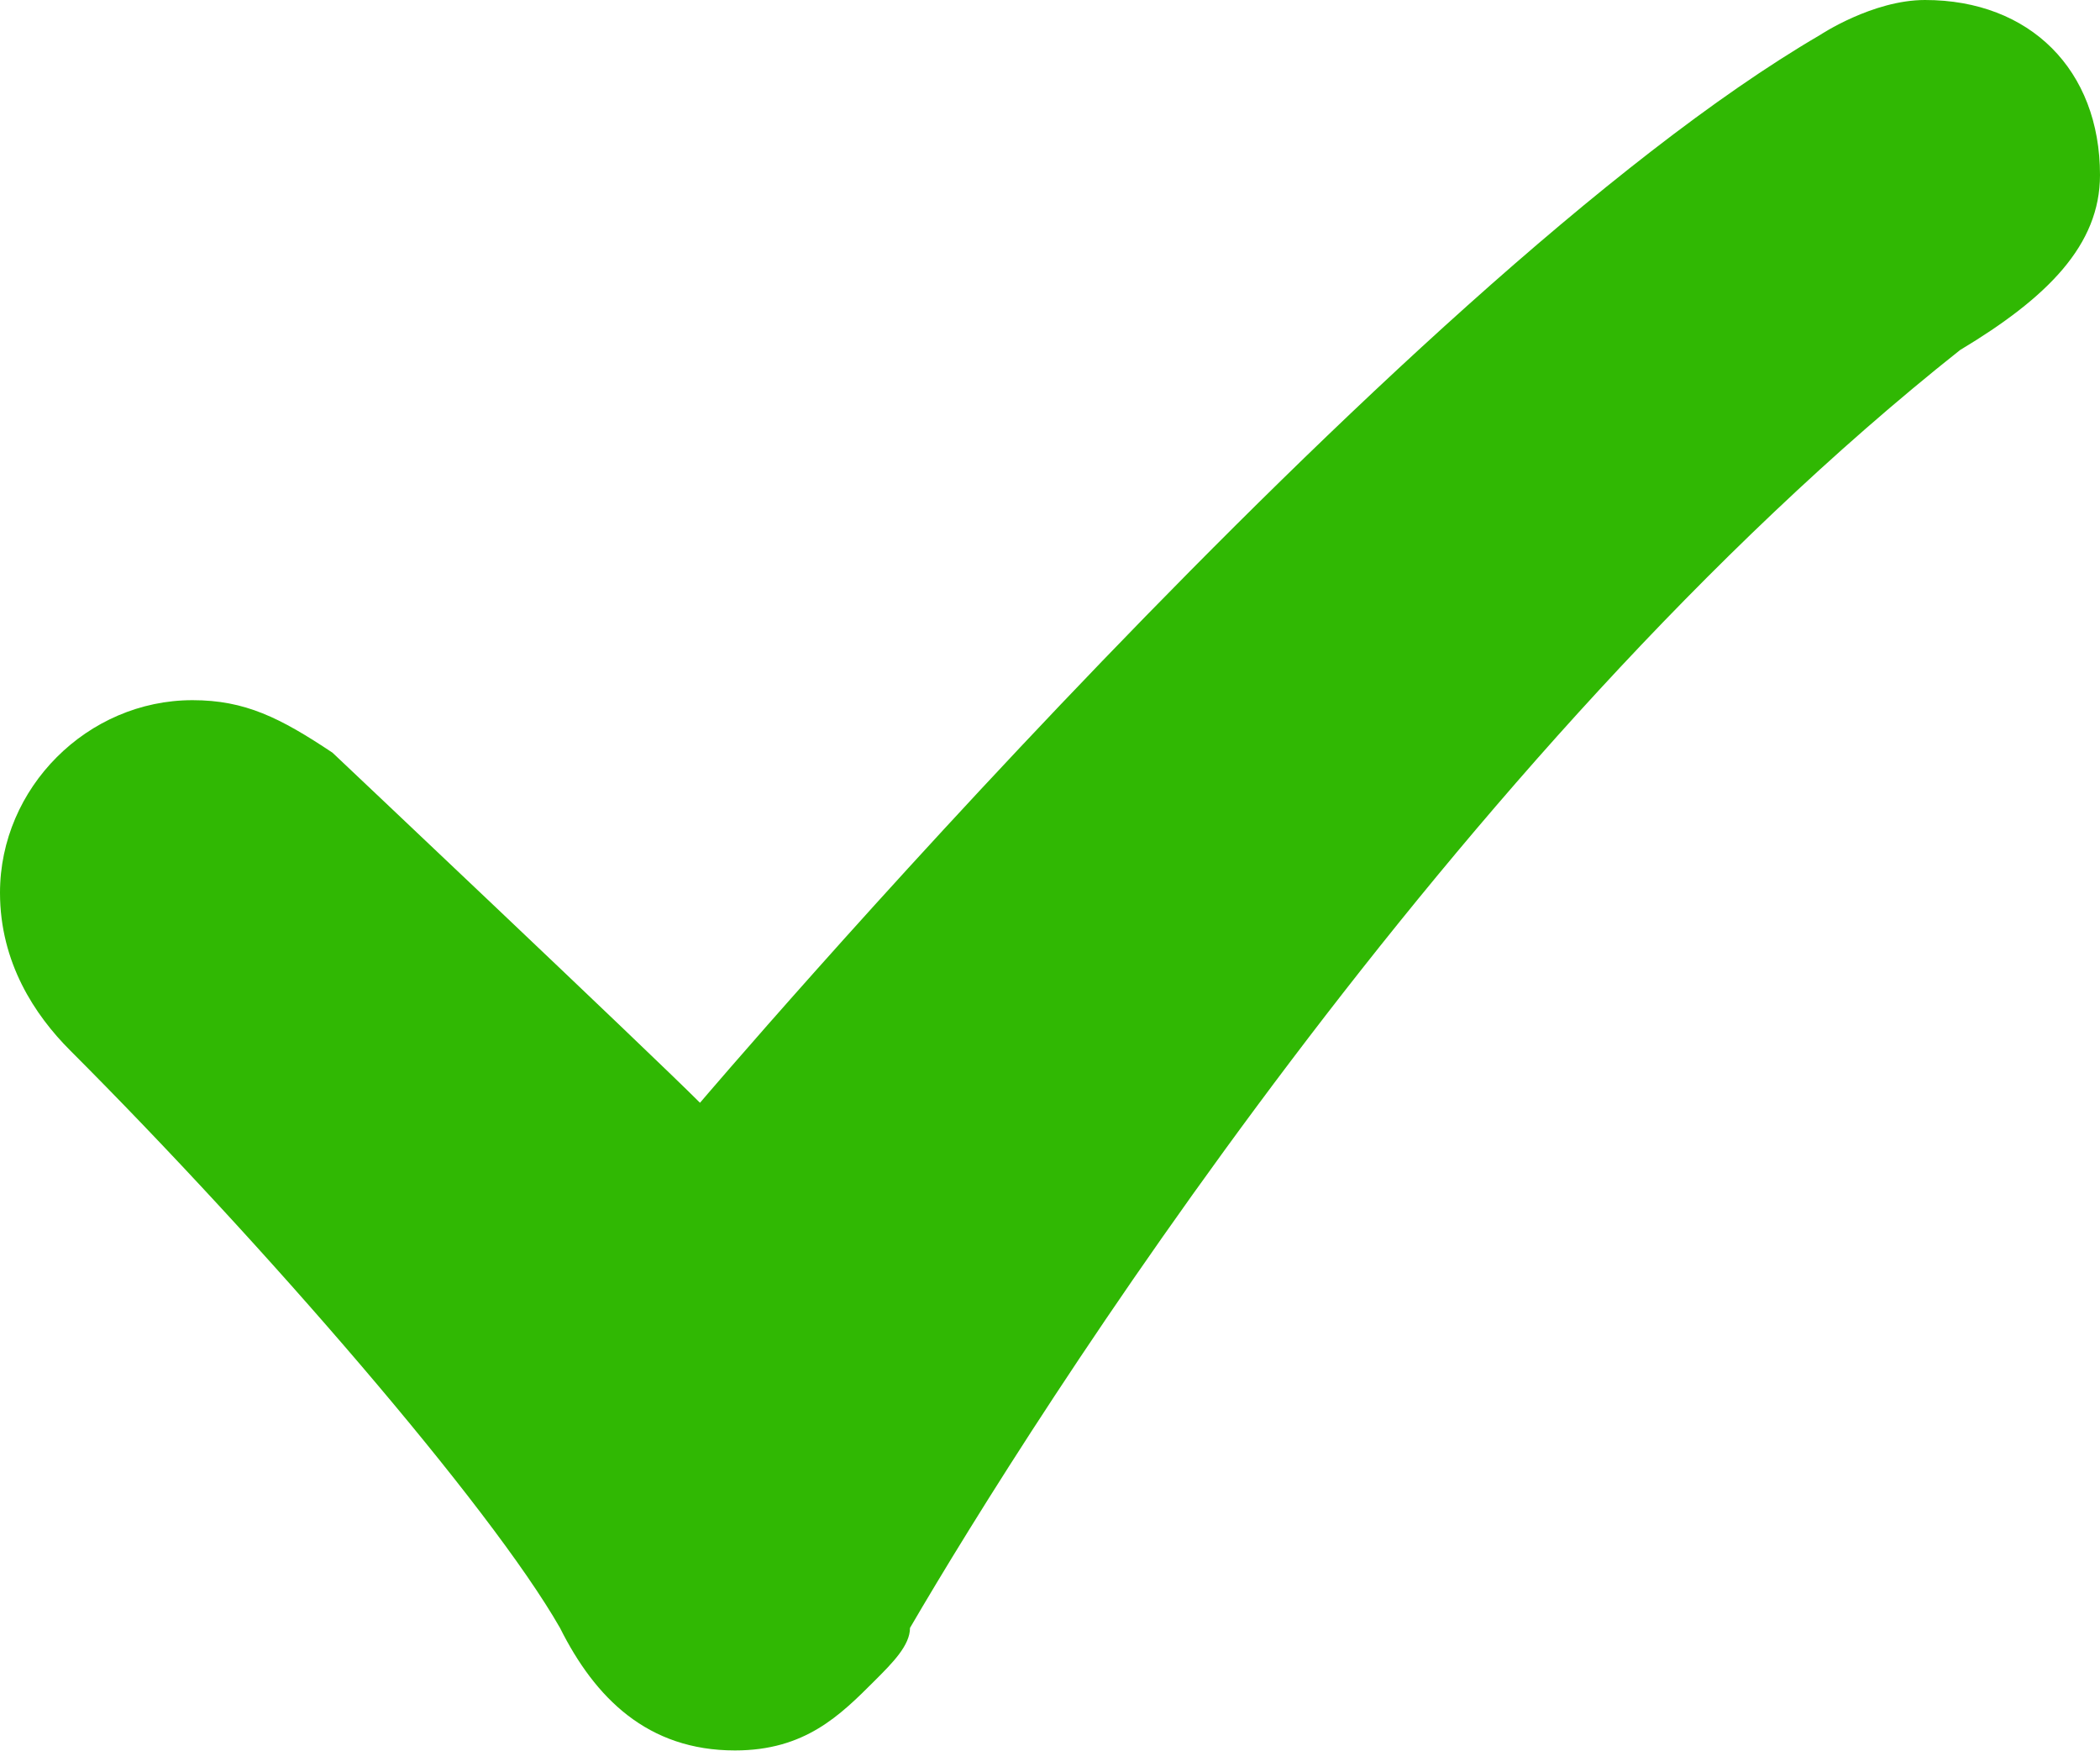
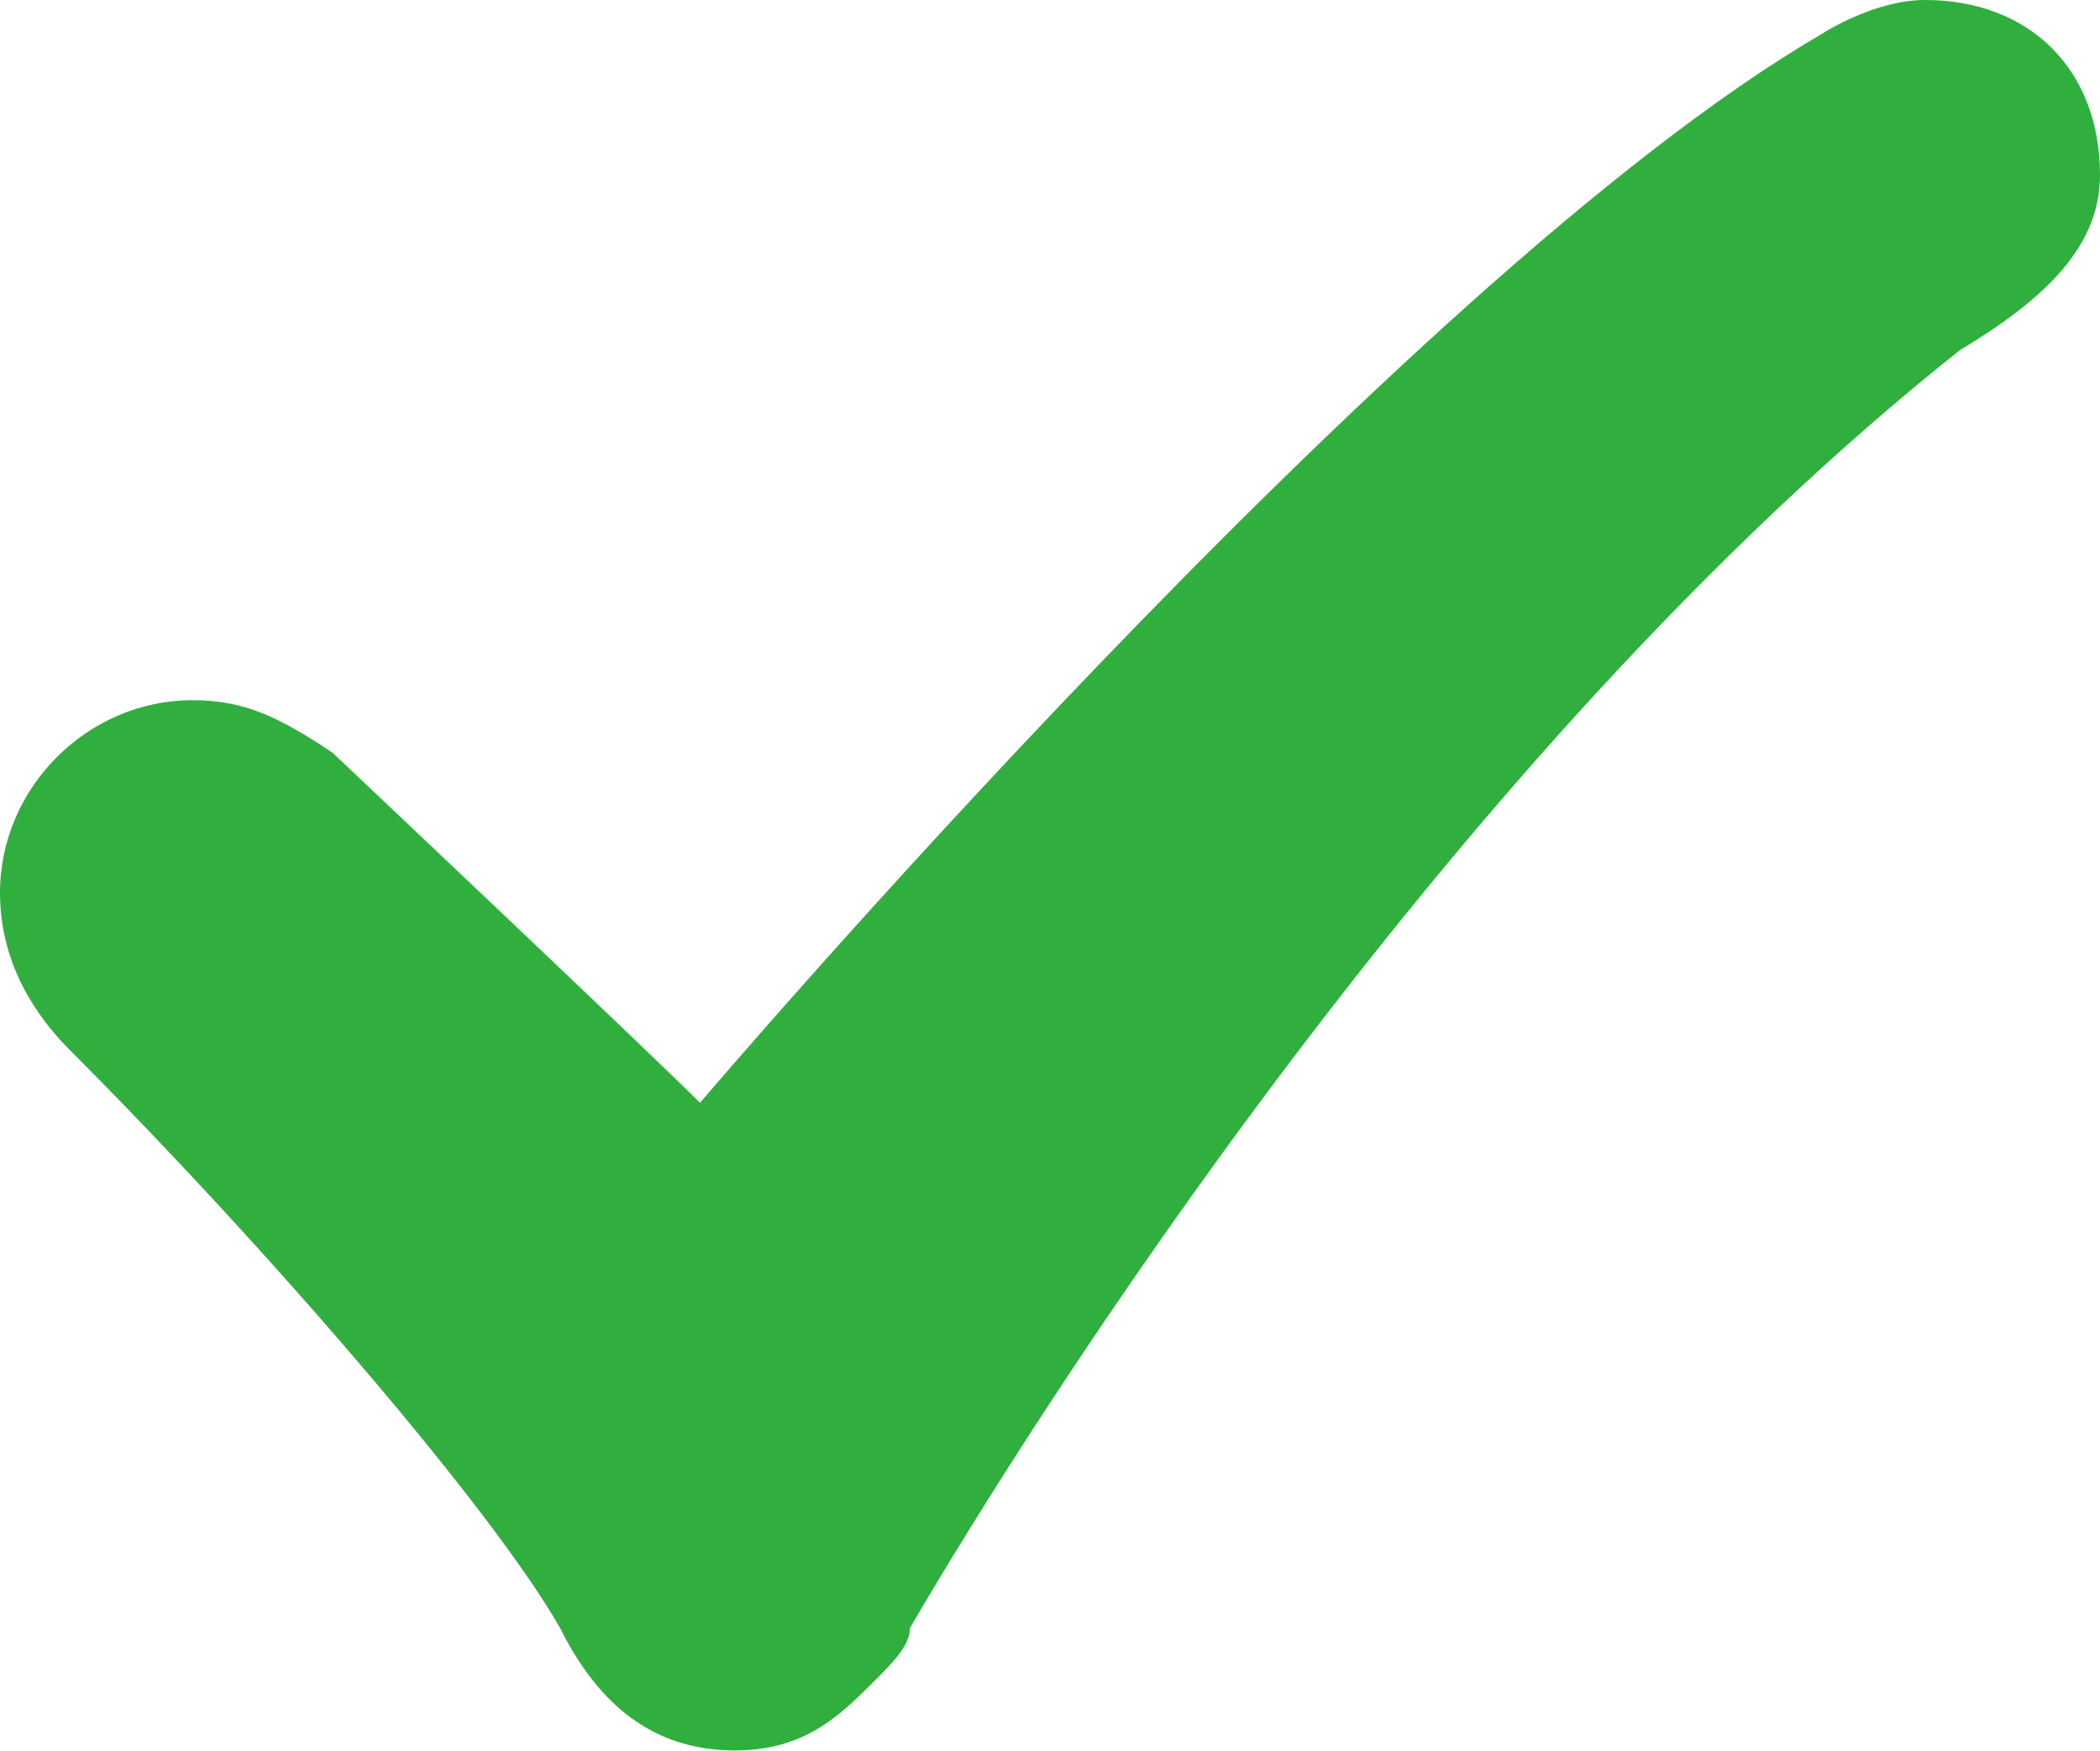
<svg xmlns="http://www.w3.org/2000/svg" version="1.1" id="Layer_1" x="0px" y="0px" viewBox="0 0 12 10" enable-background="new 0 0 12 10" xml:space="preserve">
-   <path fill="#30B803" d="M12,1c0-0.6-0.4-1-1-1c-0.3,0-0.6,0.2-0.6,0.2C8,1.6,4,6.3,4,6.3c-0.3-0.3-2.1-2-2.1-2h0l0,0  C1.6,4.1,1.4,4,1.1,4C0.5,4,0,4.5,0,5.1C0,5.5,0.2,5.8,0.4,6c1.1,1.1,2.4,2.6,2.8,3.3C3.4,9.7,3.7,10,4.2,10C4.6,10,4.8,9.8,5,9.6  c0.1-0.1,0.2-0.2,0.2-0.3c0.7-1.2,3.1-5,6-7.3C11.7,1.7,12,1.4,12,1" />
+   <path fill="#30AF3F" d="M12,1c0-0.6-0.4-1-1-1c-0.3,0-0.6,0.2-0.6,0.2C8,1.6,4,6.3,4,6.3c-0.3-0.3-2.1-2-2.1-2h0l0,0  C1.6,4.1,1.4,4,1.1,4C0.5,4,0,4.5,0,5.1C0,5.5,0.2,5.8,0.4,6c1.1,1.1,2.4,2.6,2.8,3.3C3.4,9.7,3.7,10,4.2,10C4.6,10,4.8,9.8,5,9.6  c0.1-0.1,0.2-0.2,0.2-0.3c0.7-1.2,3.1-5,6-7.3C11.7,1.7,12,1.4,12,1" />
</svg>
